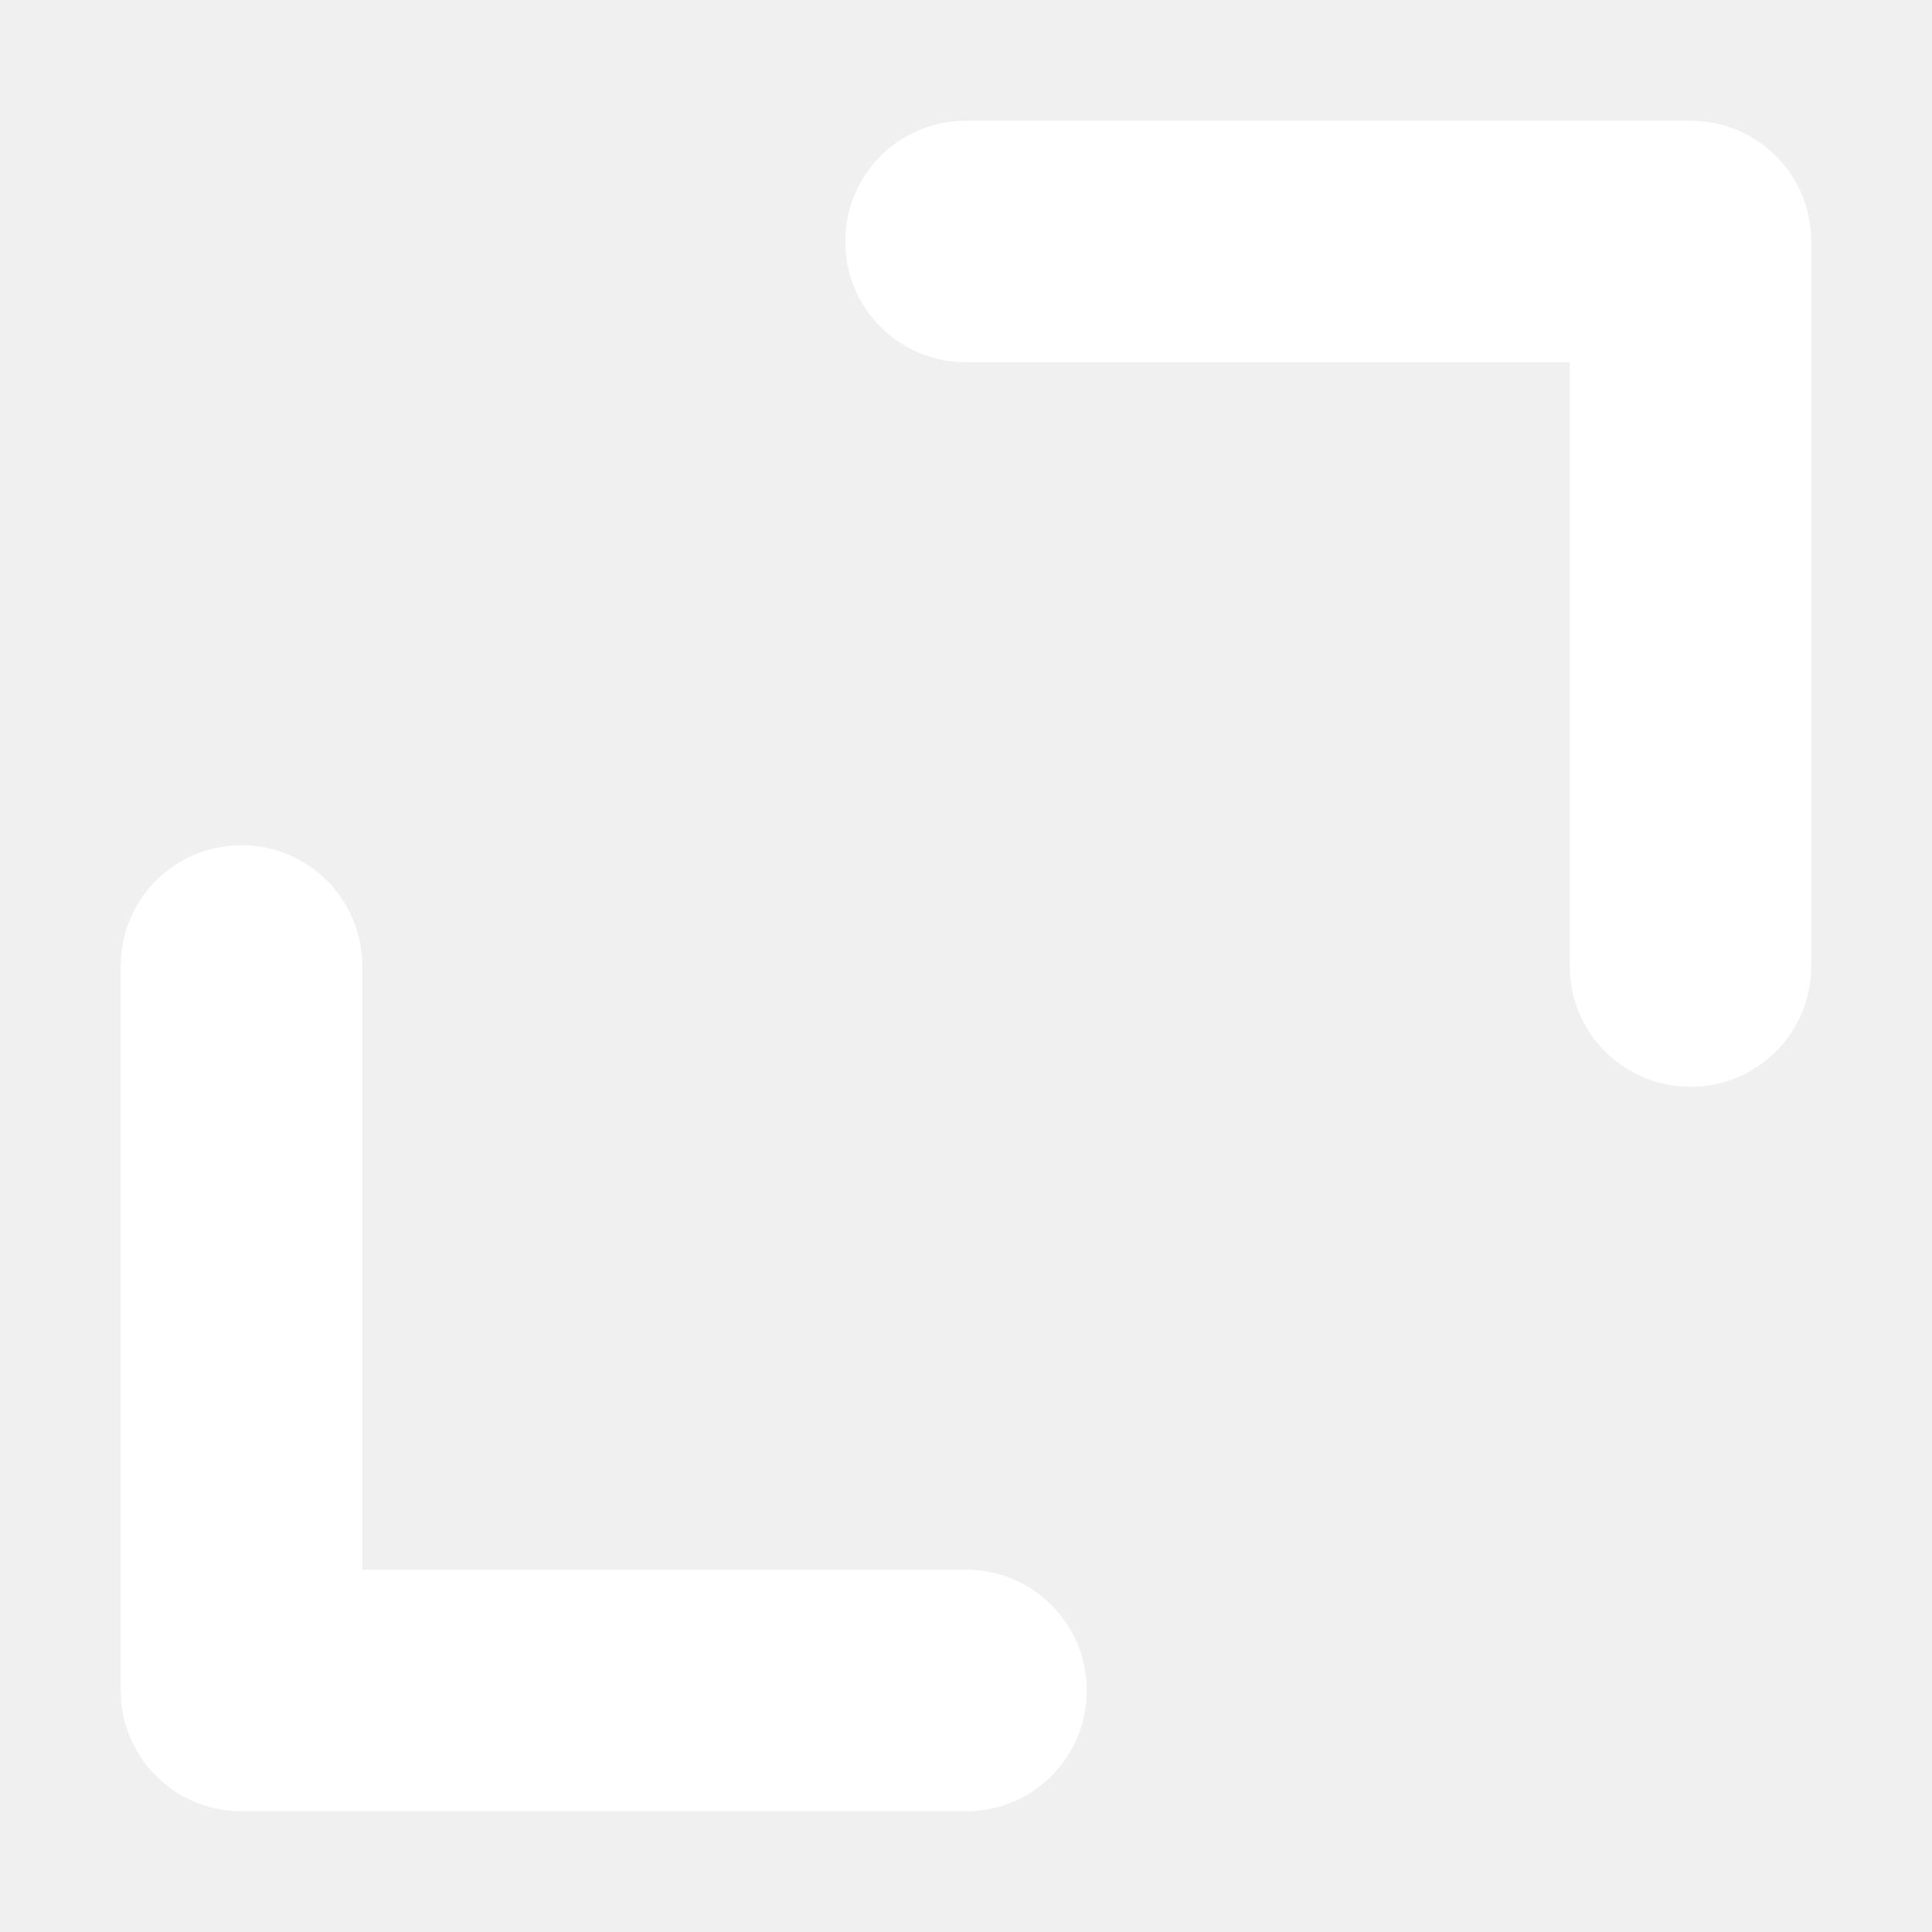
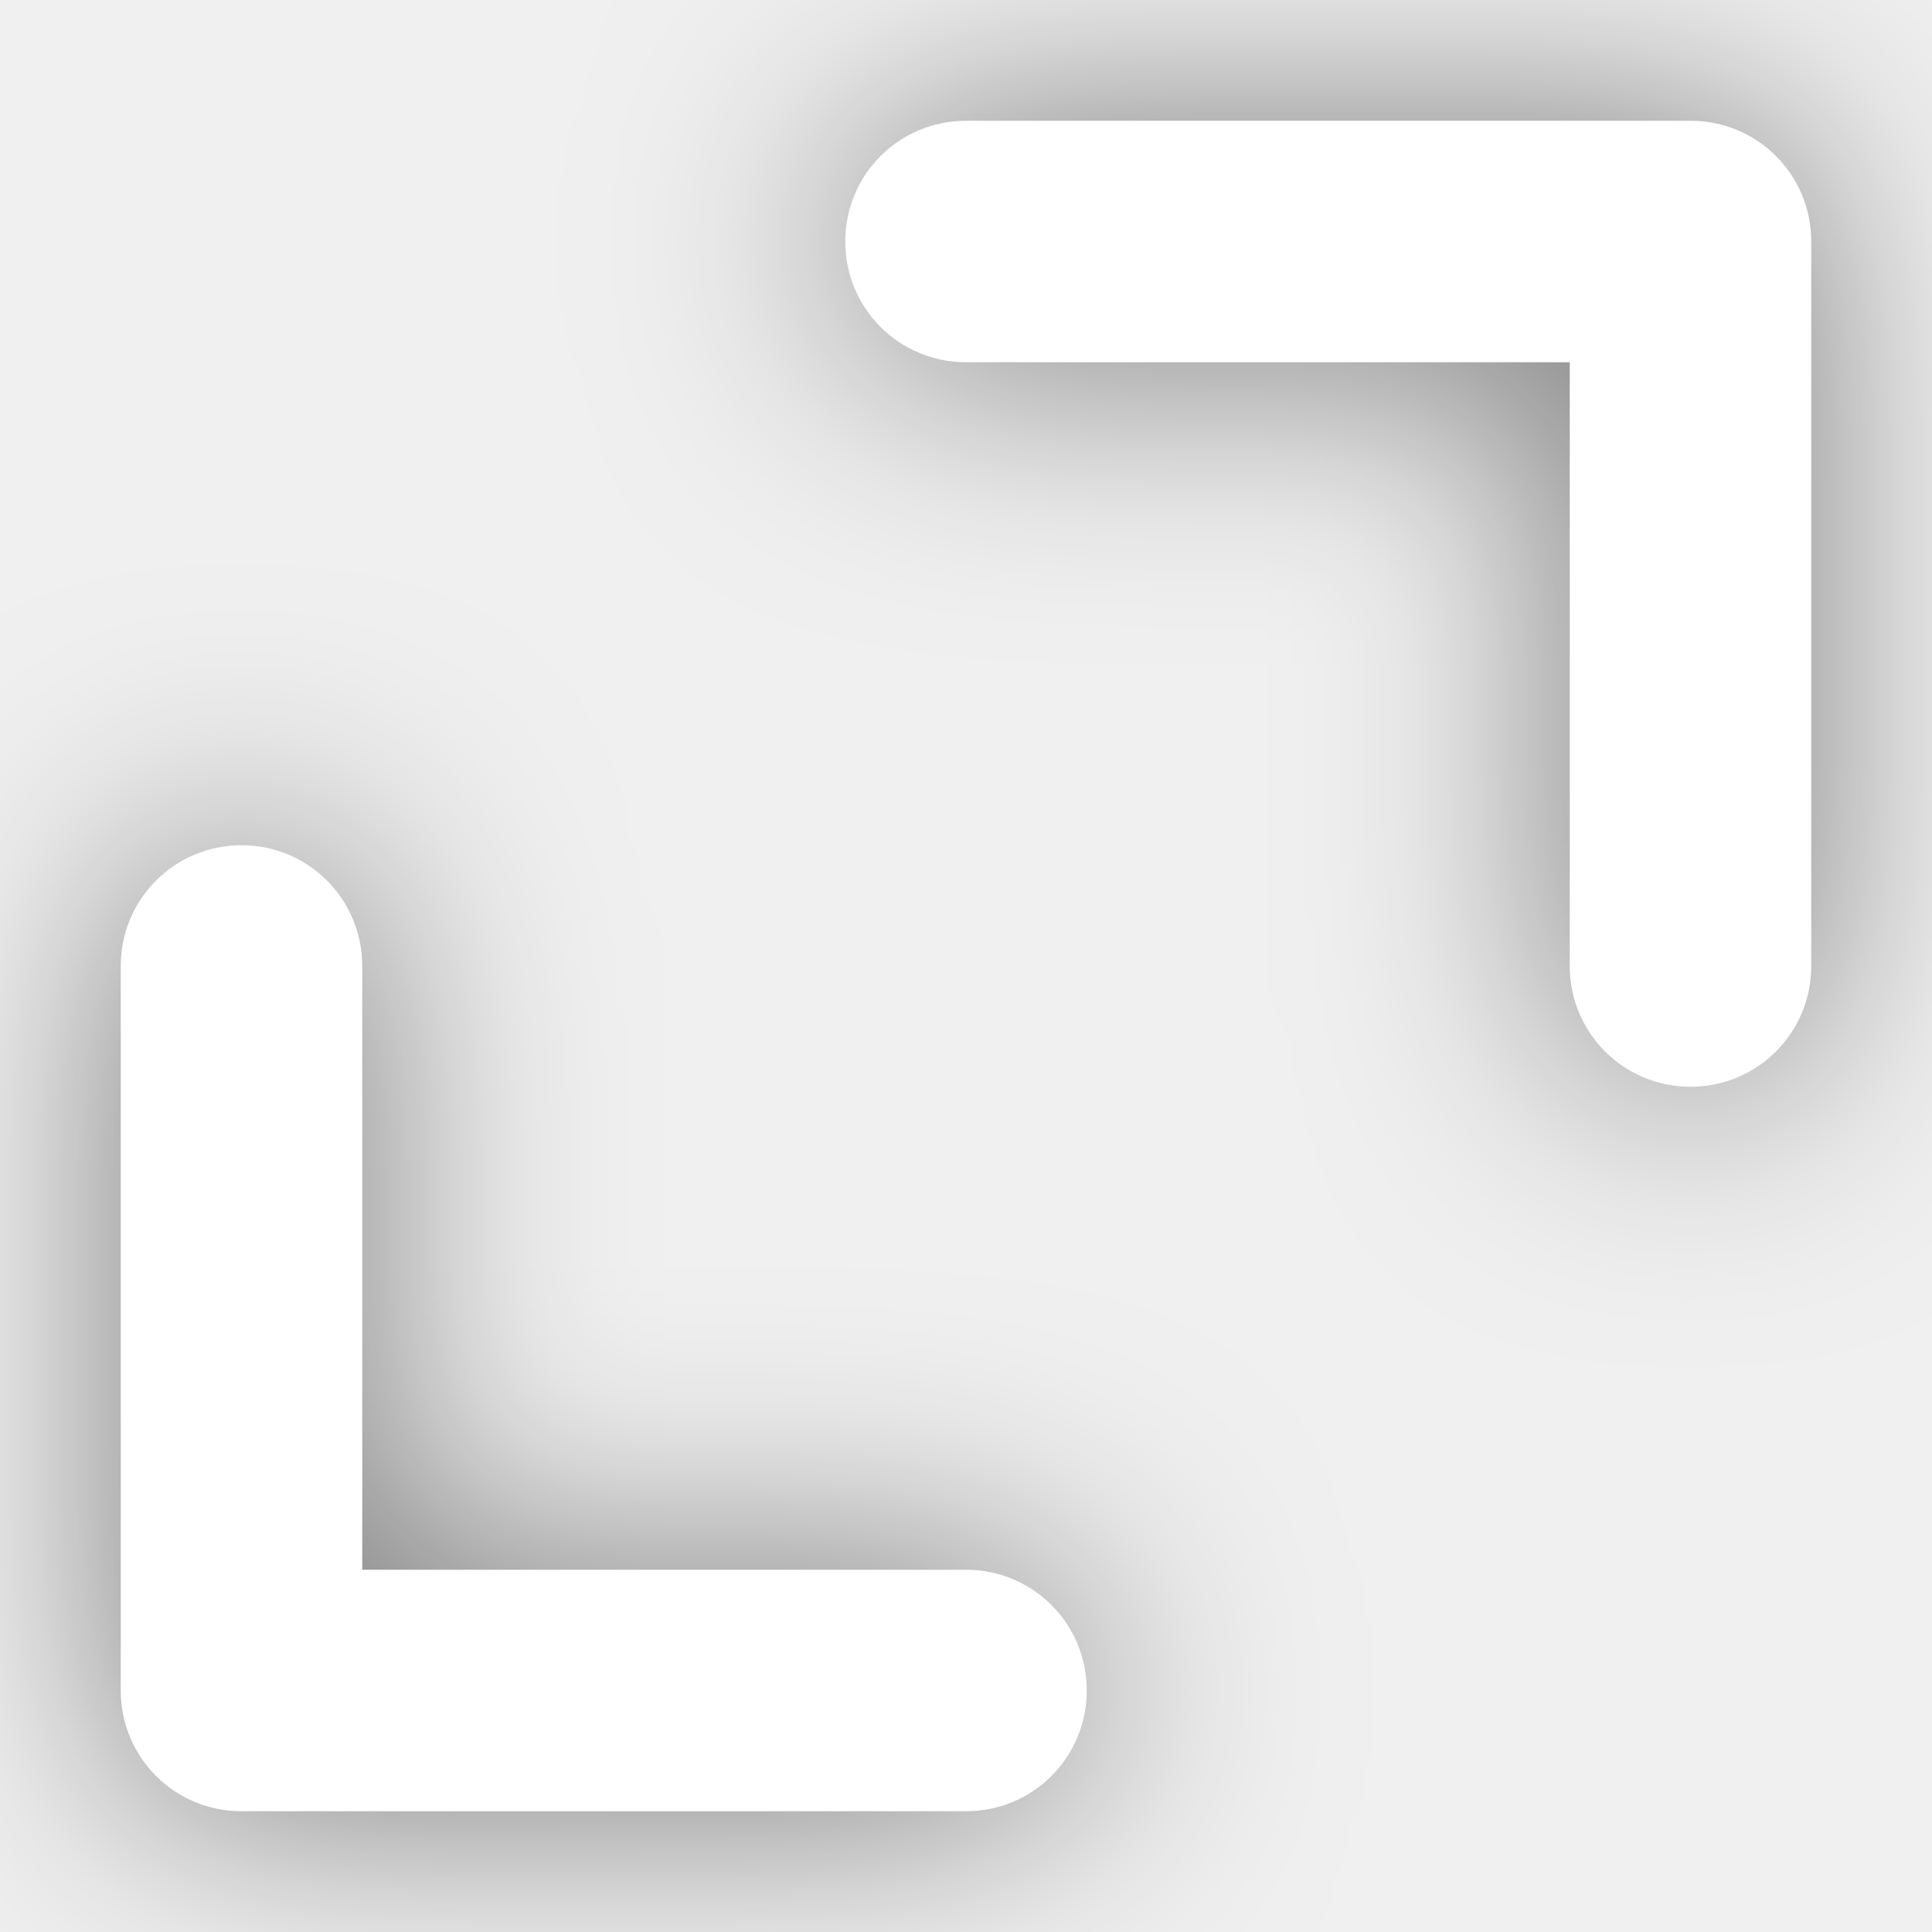
<svg xmlns="http://www.w3.org/2000/svg" height="16" width="16" version="1.1" viewBox="0 0 16 16">
-   <path d="m8 1c-0.554 0-1 0.446-1 1s0.446 1 1 1h5v5c0 0.554 0.446 1 1 1s1-0.446 1-1v-6c0-0.554-0.446-1-1-1h-6zm-6 6c-0.554 0-1 0.446-1 1v6c0 0.554 0.446 1 1 1h6c0.554 0 1-0.446 1-1s-0.446-1-1-1h-5v-5c0-0.554-0.446-1-1-1z" fill-rule="evenodd" fill="#fff" />
+   <defs>
+     <filter id="a" style="color-interpolation-filters:sRGB" height="1.36" width="1.36" y="-.18" x="-.18">
+       <feGaussianBlur stdDeviation="1.05" />
+     </filter>
+   </defs>
+   <path opacity=".5" d="m8 1c-0.554 0-1 0.446-1 1s0.446 1 1 1h5v5c0 0.554 0.446 1 1 1s1-0.446 1-1v-6c0-0.554-0.446-1-1-1h-6zm-6 6c-0.554 0-1 0.446-1 1v6c0 0.554 0.446 1 1 1h6c0.554 0 1-0.446 1-1s-0.446-1-1-1h-5v-5c0-0.554-0.446-1-1-1z" fill-rule="evenodd" filter="url(#a)" />
+   <path fill-rule="evenodd" fill="#fff" d="m8 1c-0.554 0-1 0.446-1 1s0.446 1 1 1h5v5c0 0.554 0.446 1 1 1s1-0.446 1-1v-6c0-0.554-0.446-1-1-1h-6zm-6 6c-0.554 0-1 0.446-1 1v6c0 0.554 0.446 1 1 1h6c0.554 0 1-0.446 1-1s-0.446-1-1-1h-5v-5c0-0.554-0.446-1-1-1z" />
</svg>
